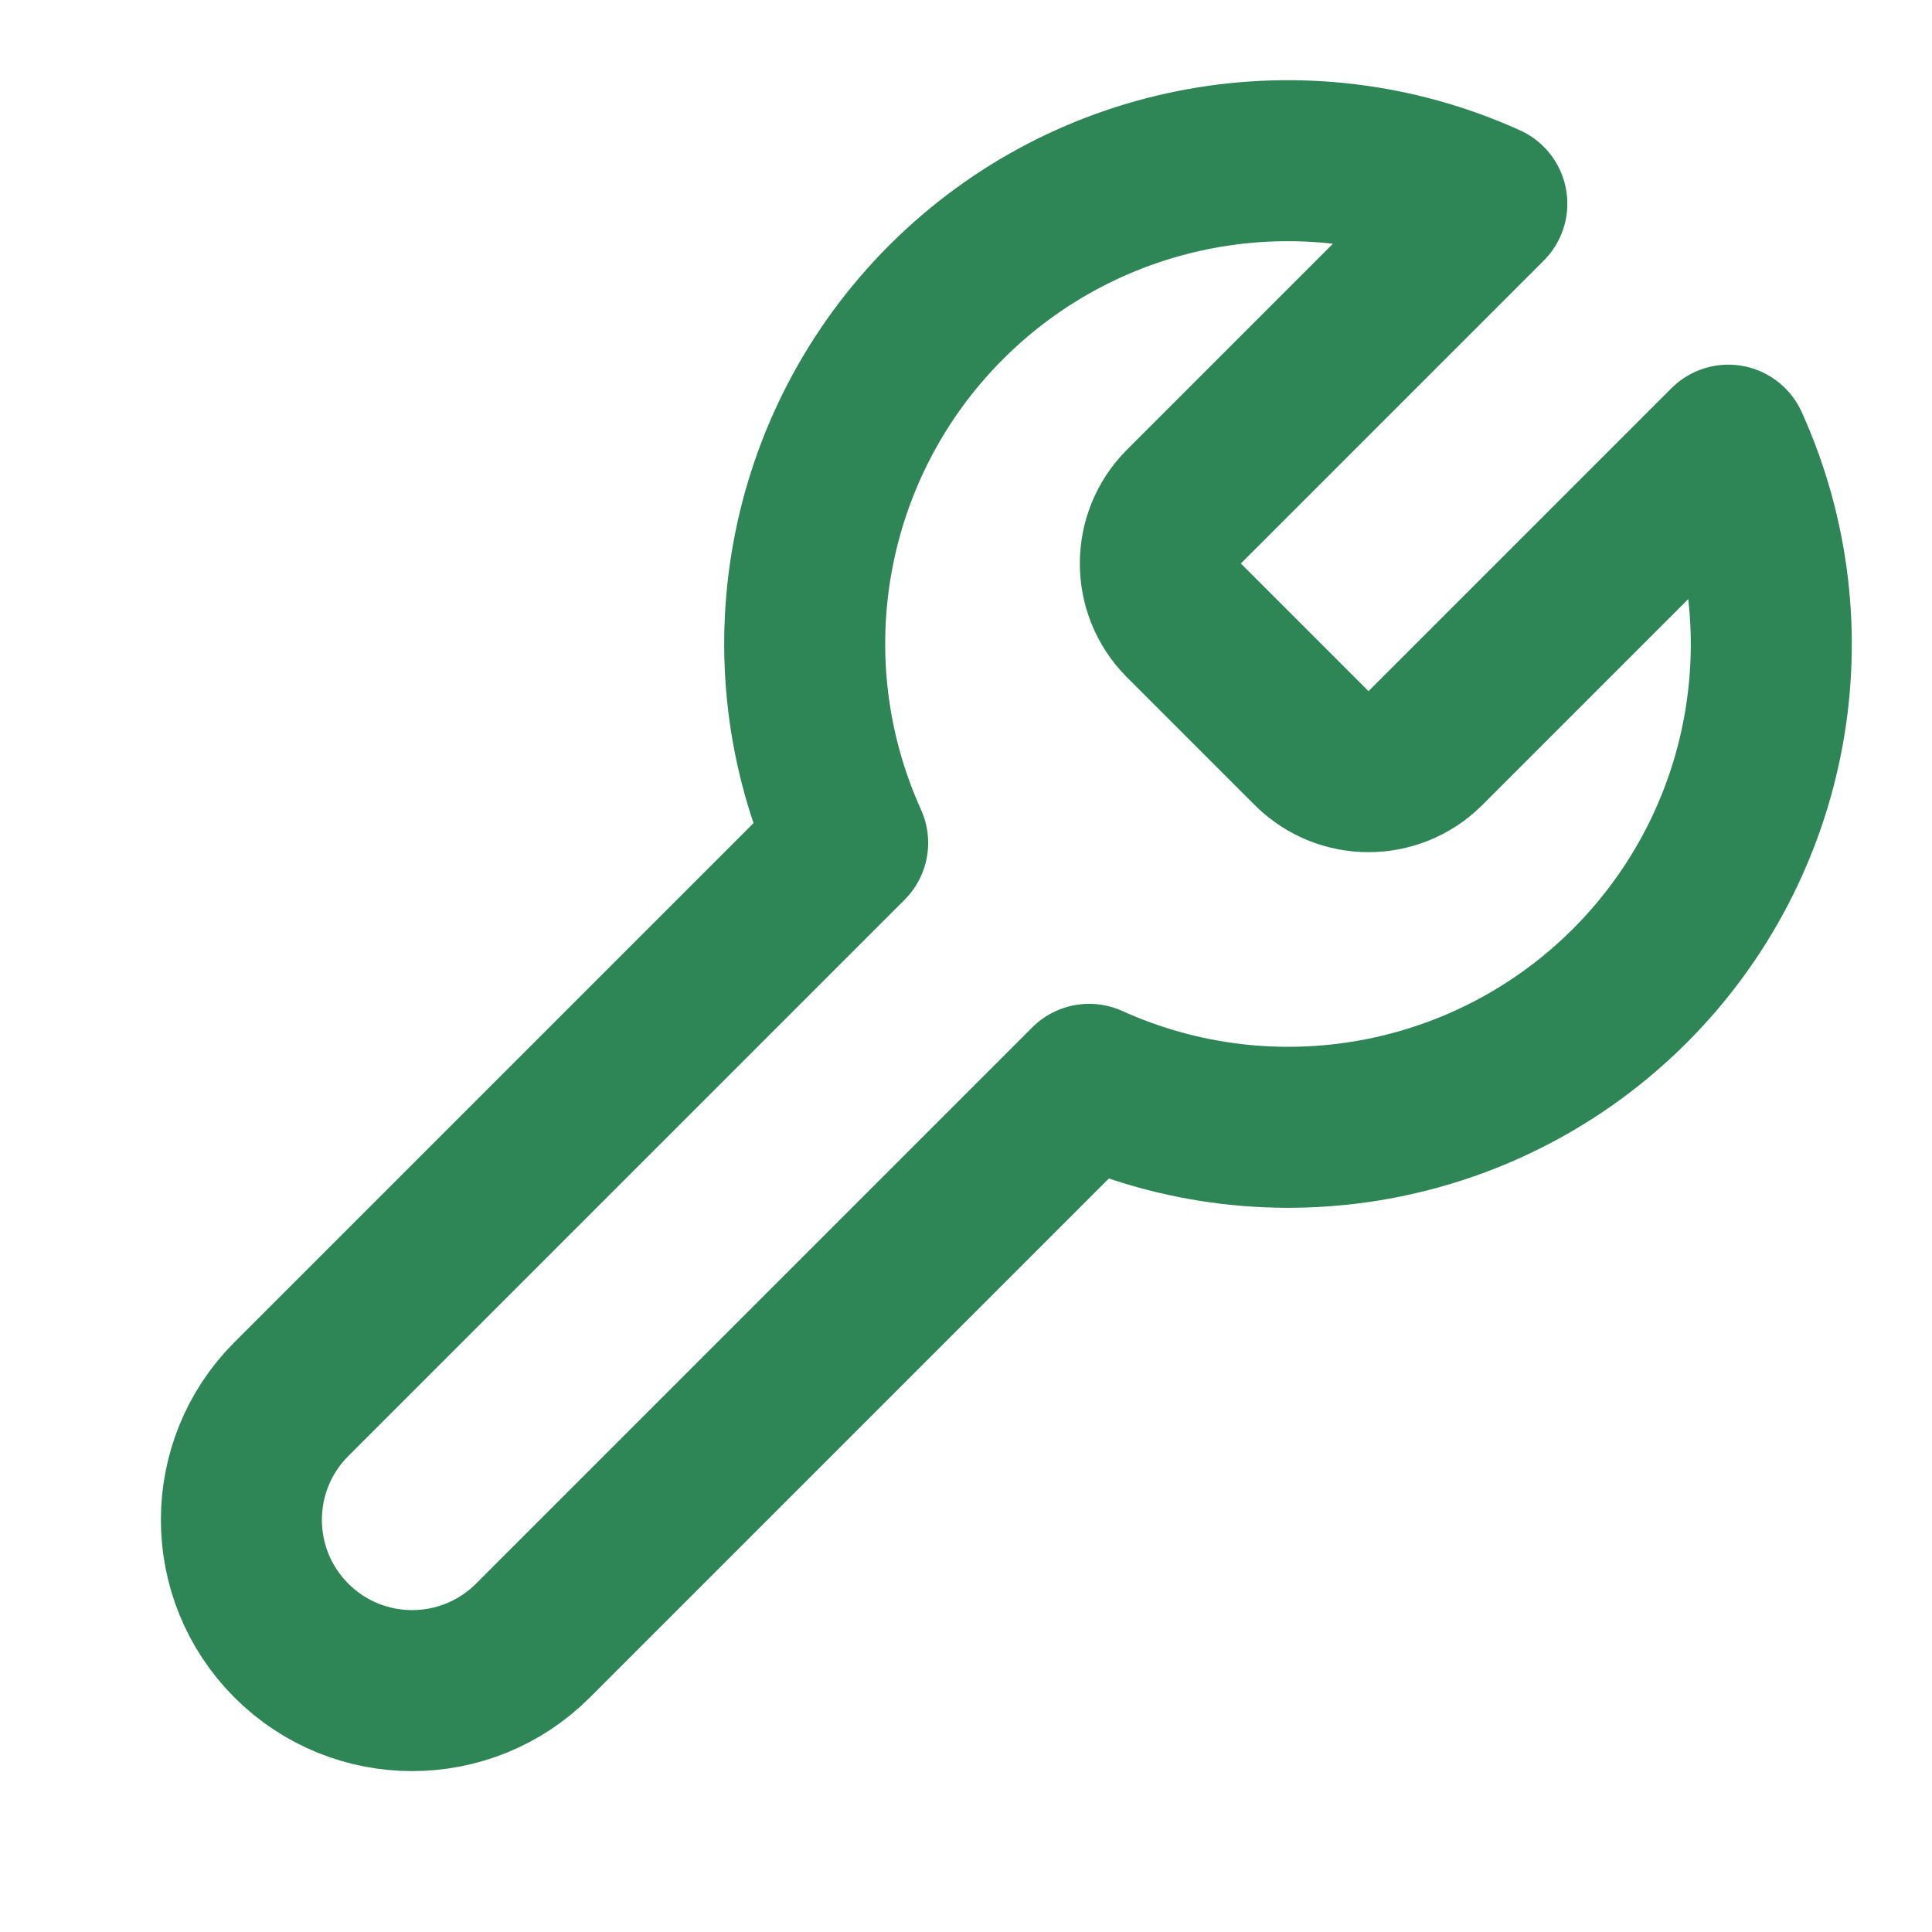
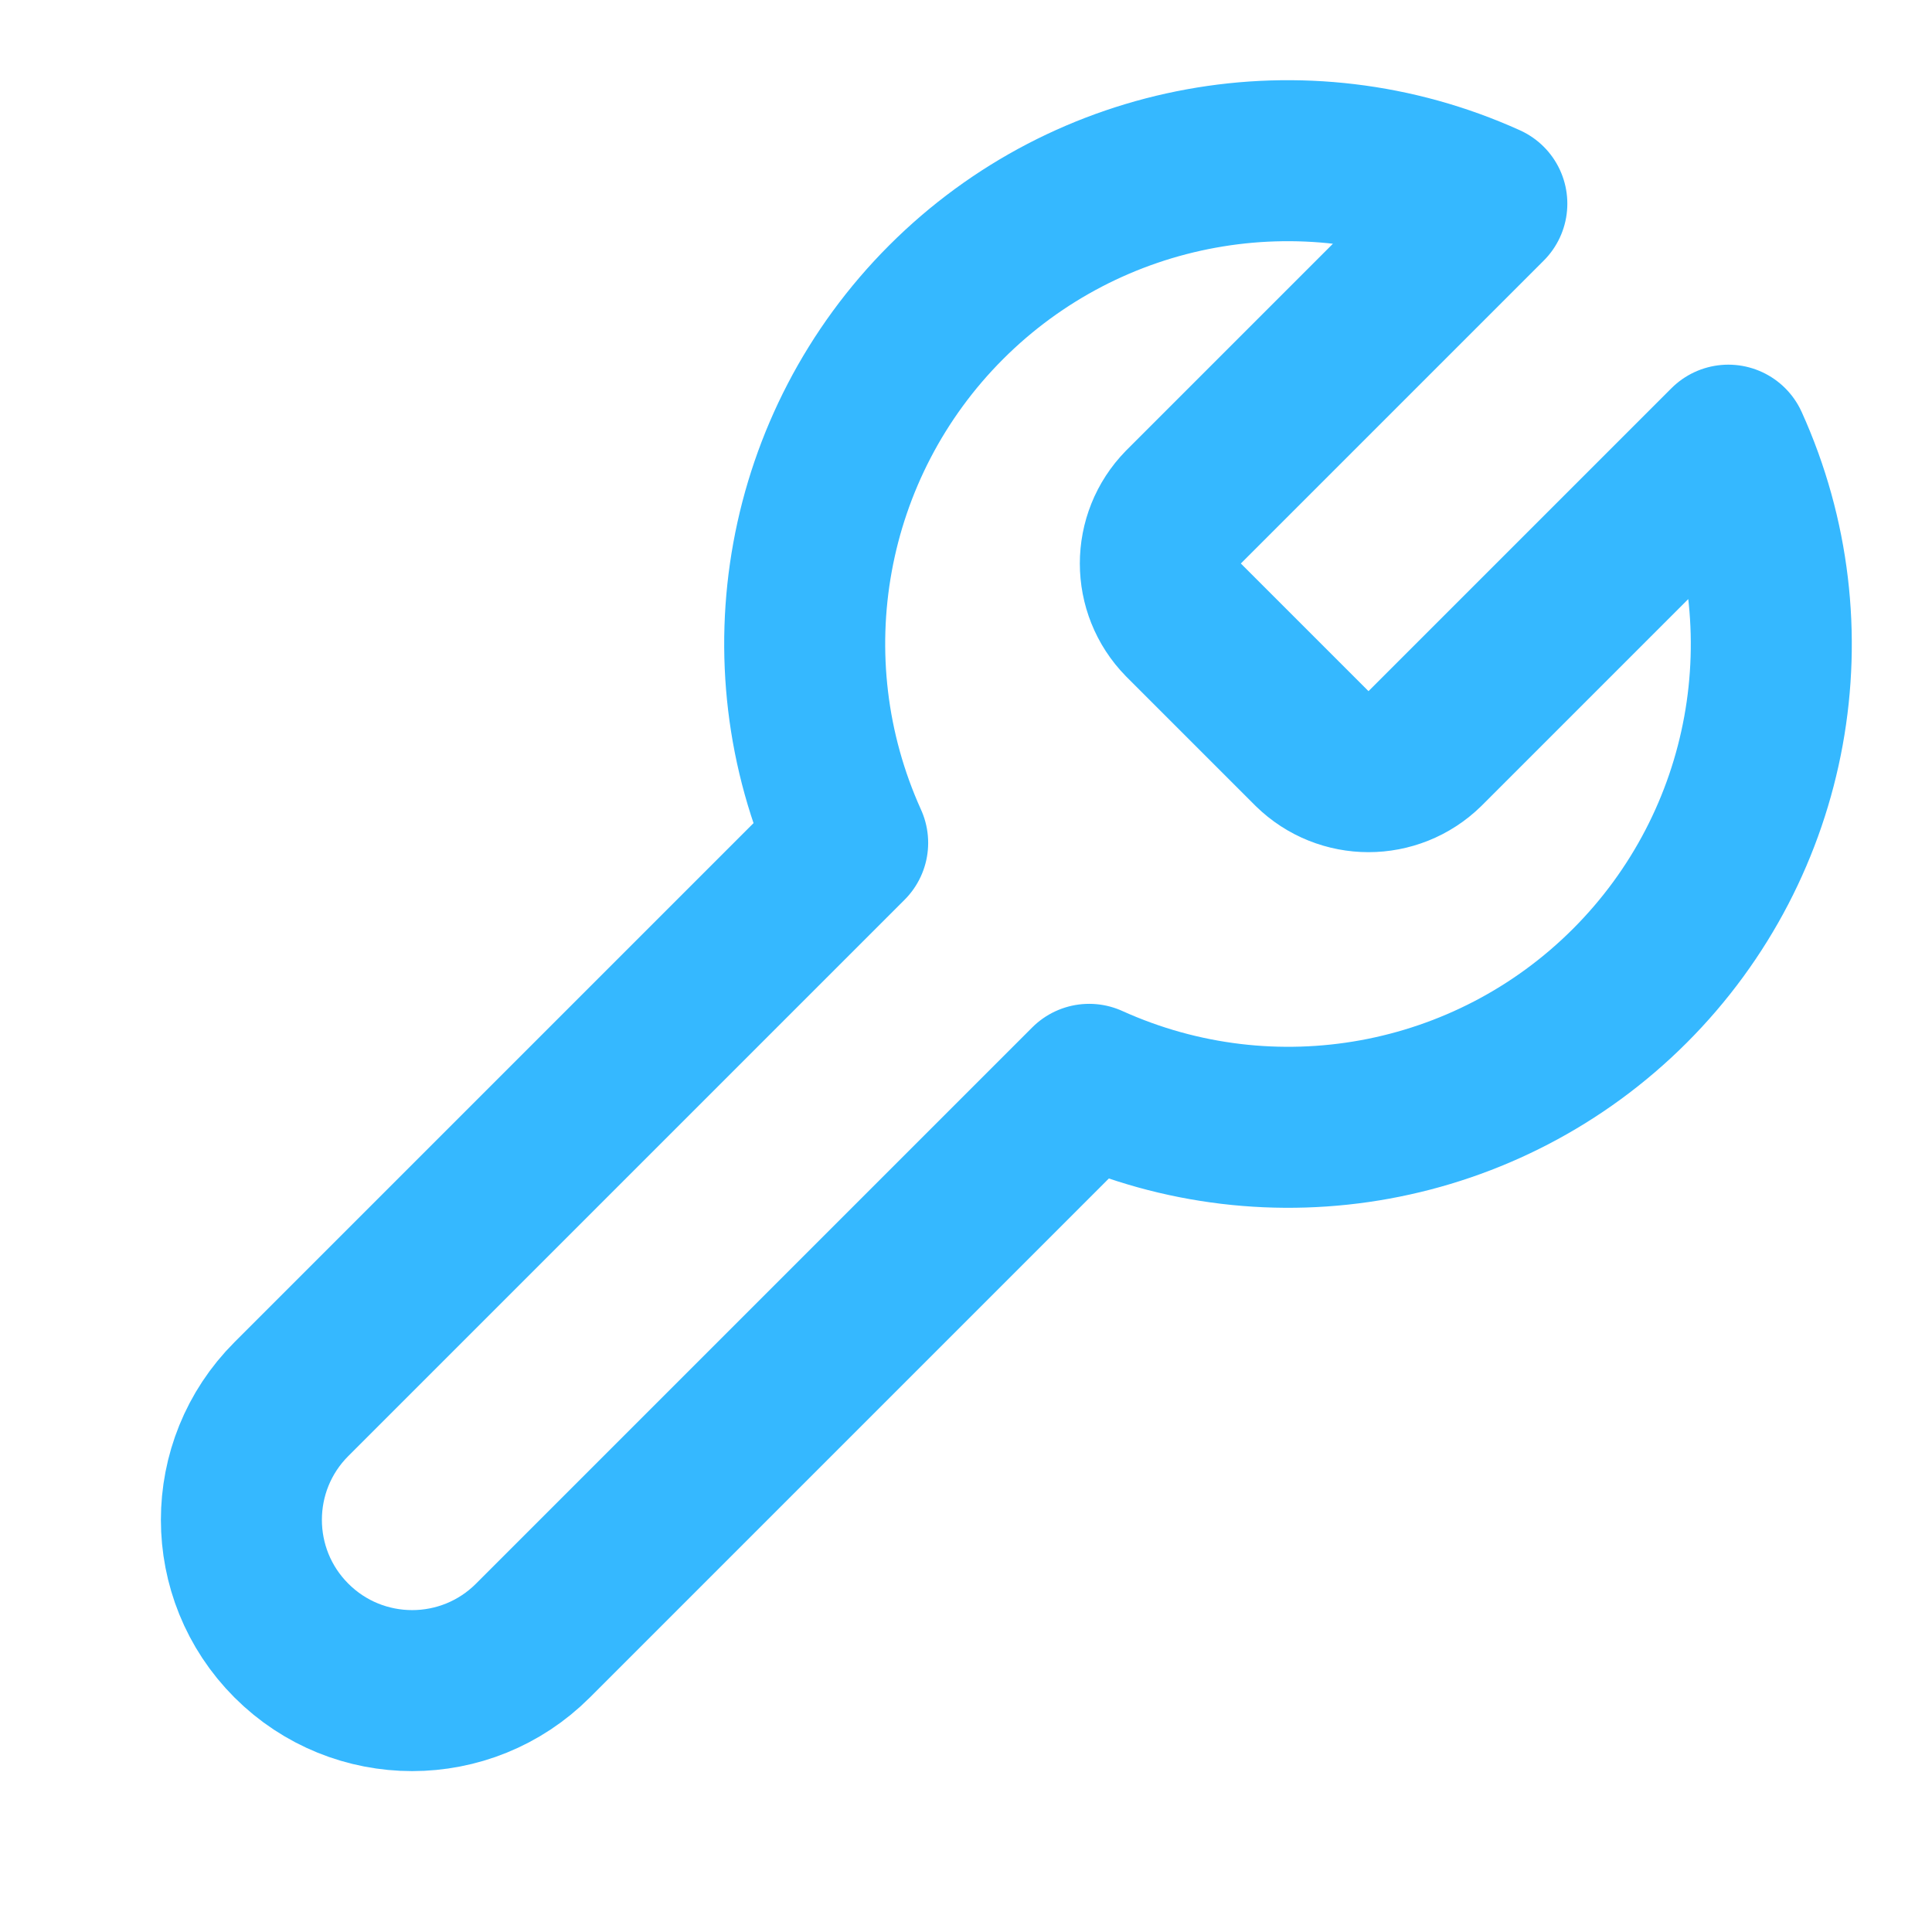
- <svg xmlns="http://www.w3.org/2000/svg" viewBox="0 0 24 24" fill="none" stroke="#2e8555" stroke-width="2" stroke-linecap="round" stroke-linejoin="round">
+ <svg xmlns="http://www.w3.org/2000/svg" viewBox="0 0 24 24" fill="none" stroke="#35b8ff" stroke-width="2" stroke-linecap="round" stroke-linejoin="round">
  <path d="M14.7 6.3a1 1 0 0 0 0 1.4l1.6 1.6a1 1 0 0 0 1.4 0l3.77-3.77a6 6 0 0 1-7.94 7.94l-6.91 6.91a2.12 2.12 0 0 1-3-3l6.91-6.91a6 6 0 0 1 7.94-7.94l-3.76 3.76z" />
</svg>
